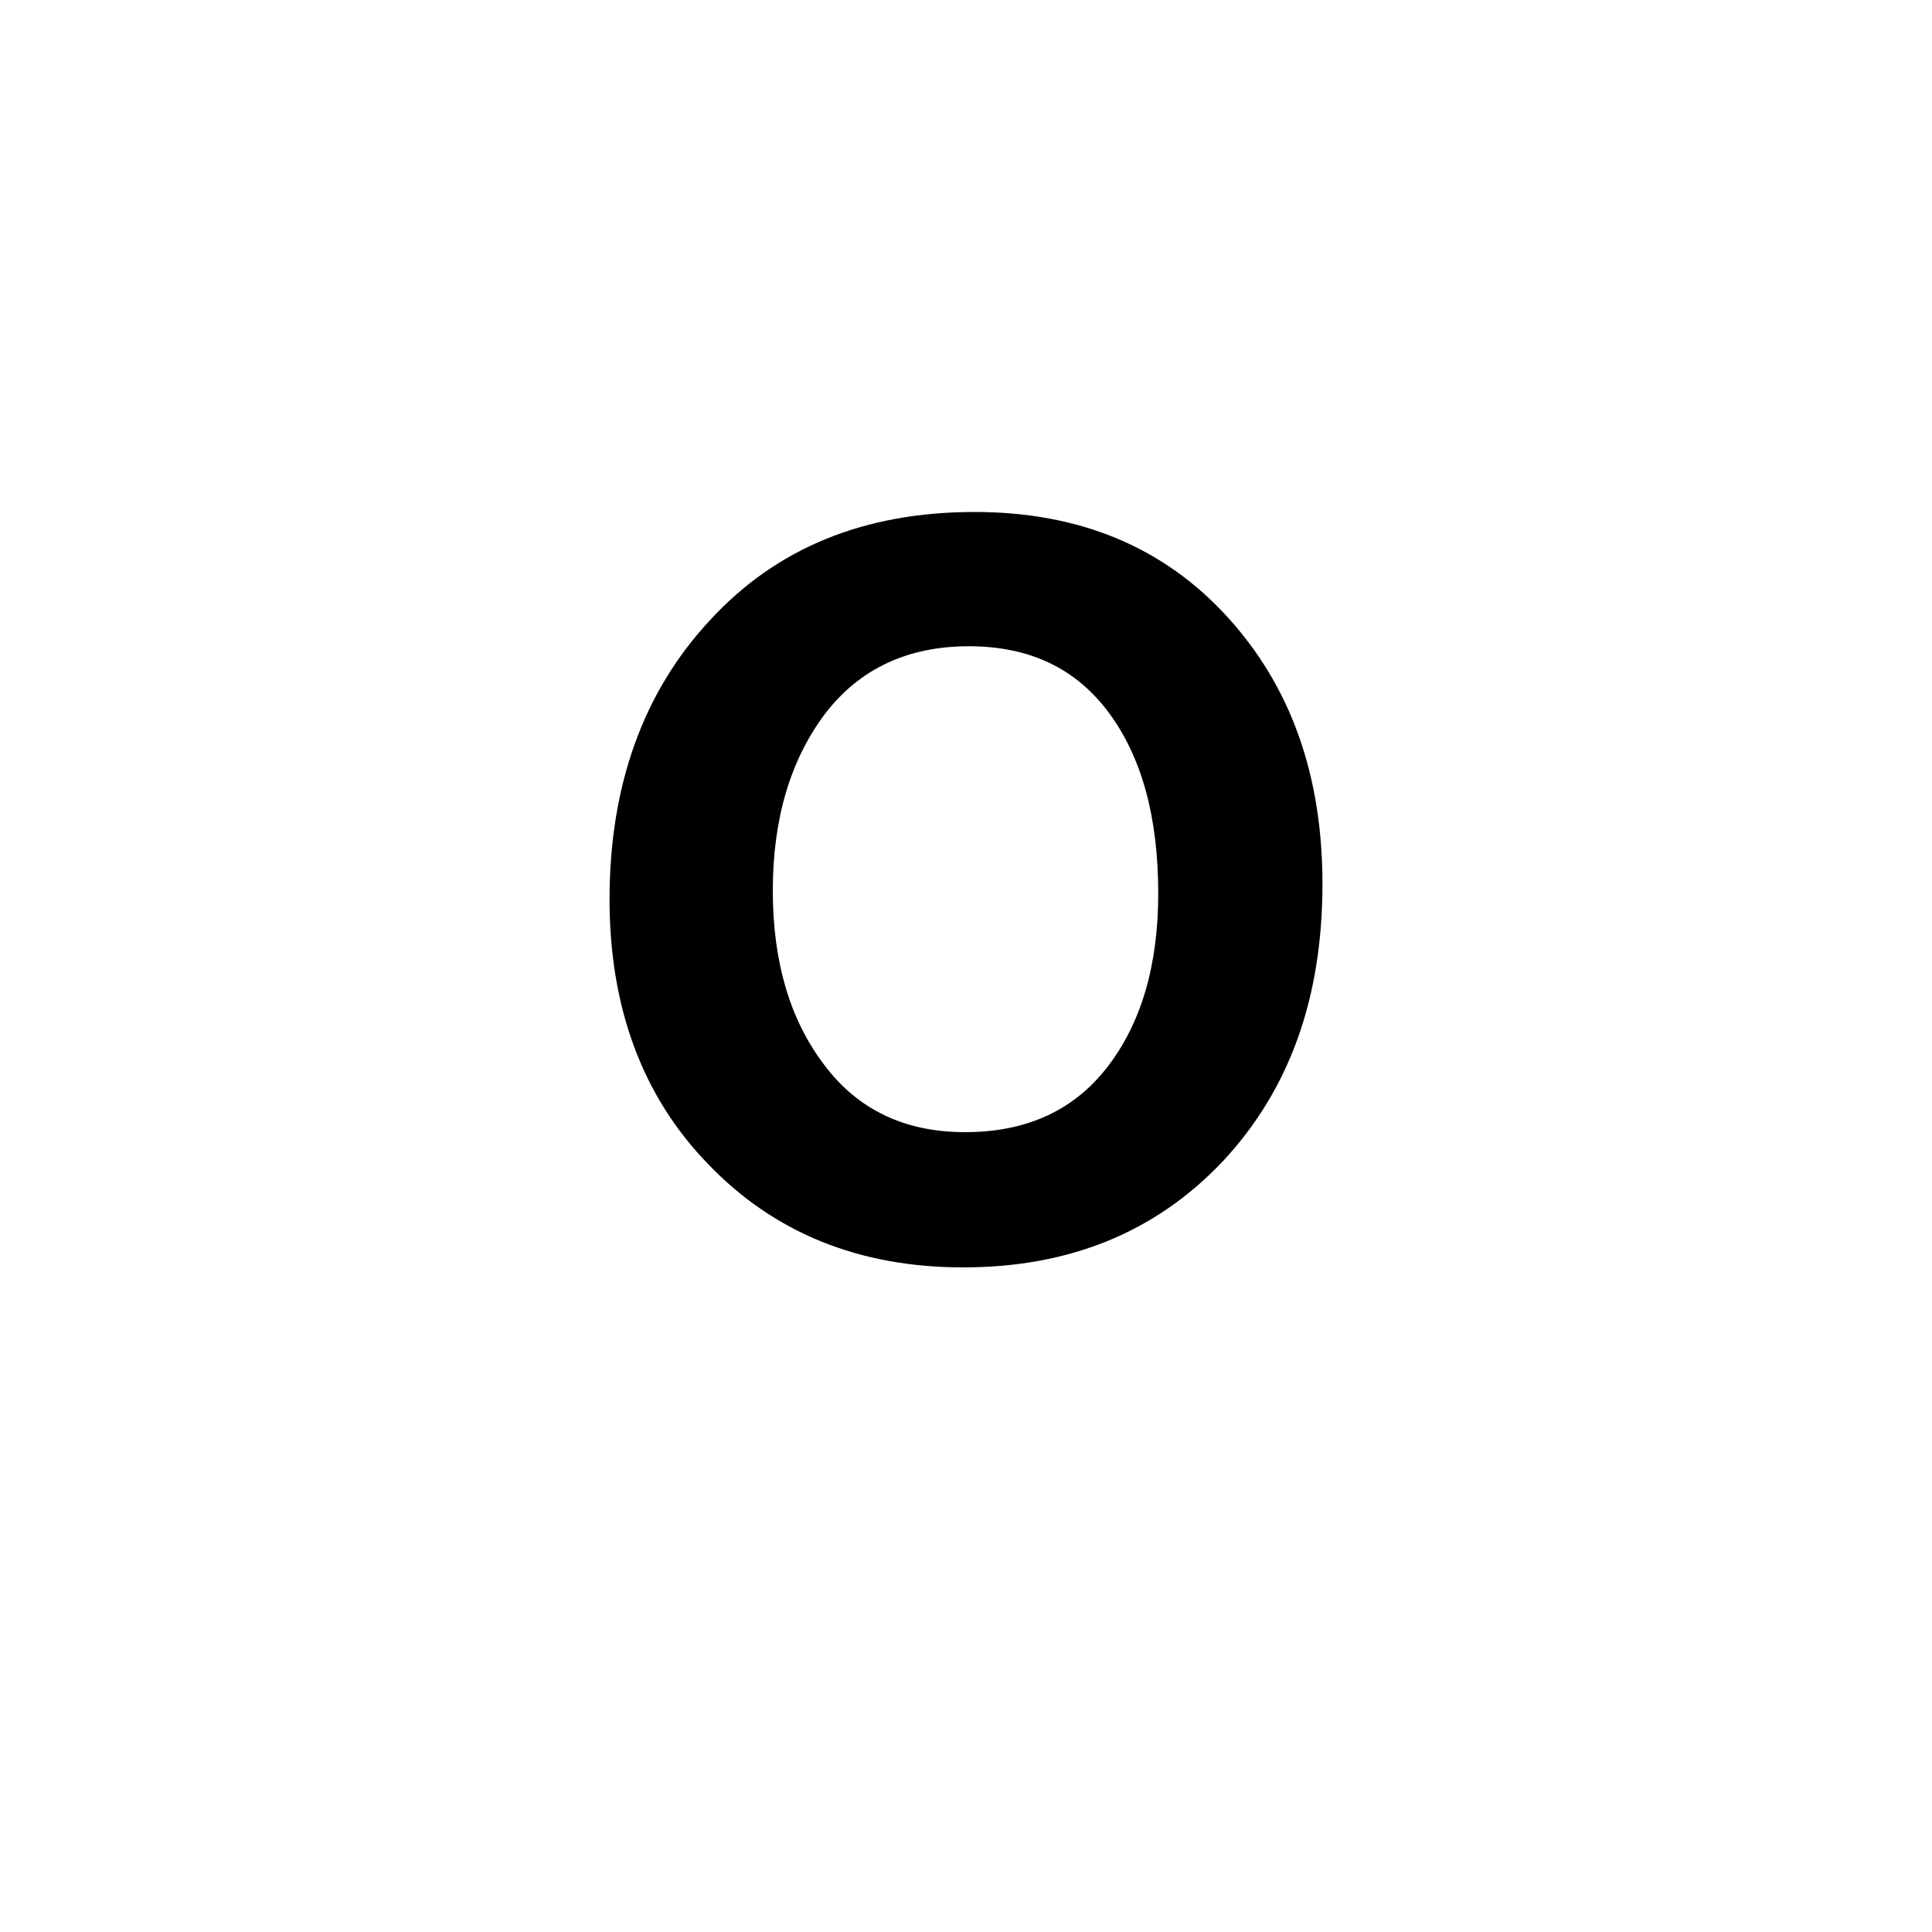
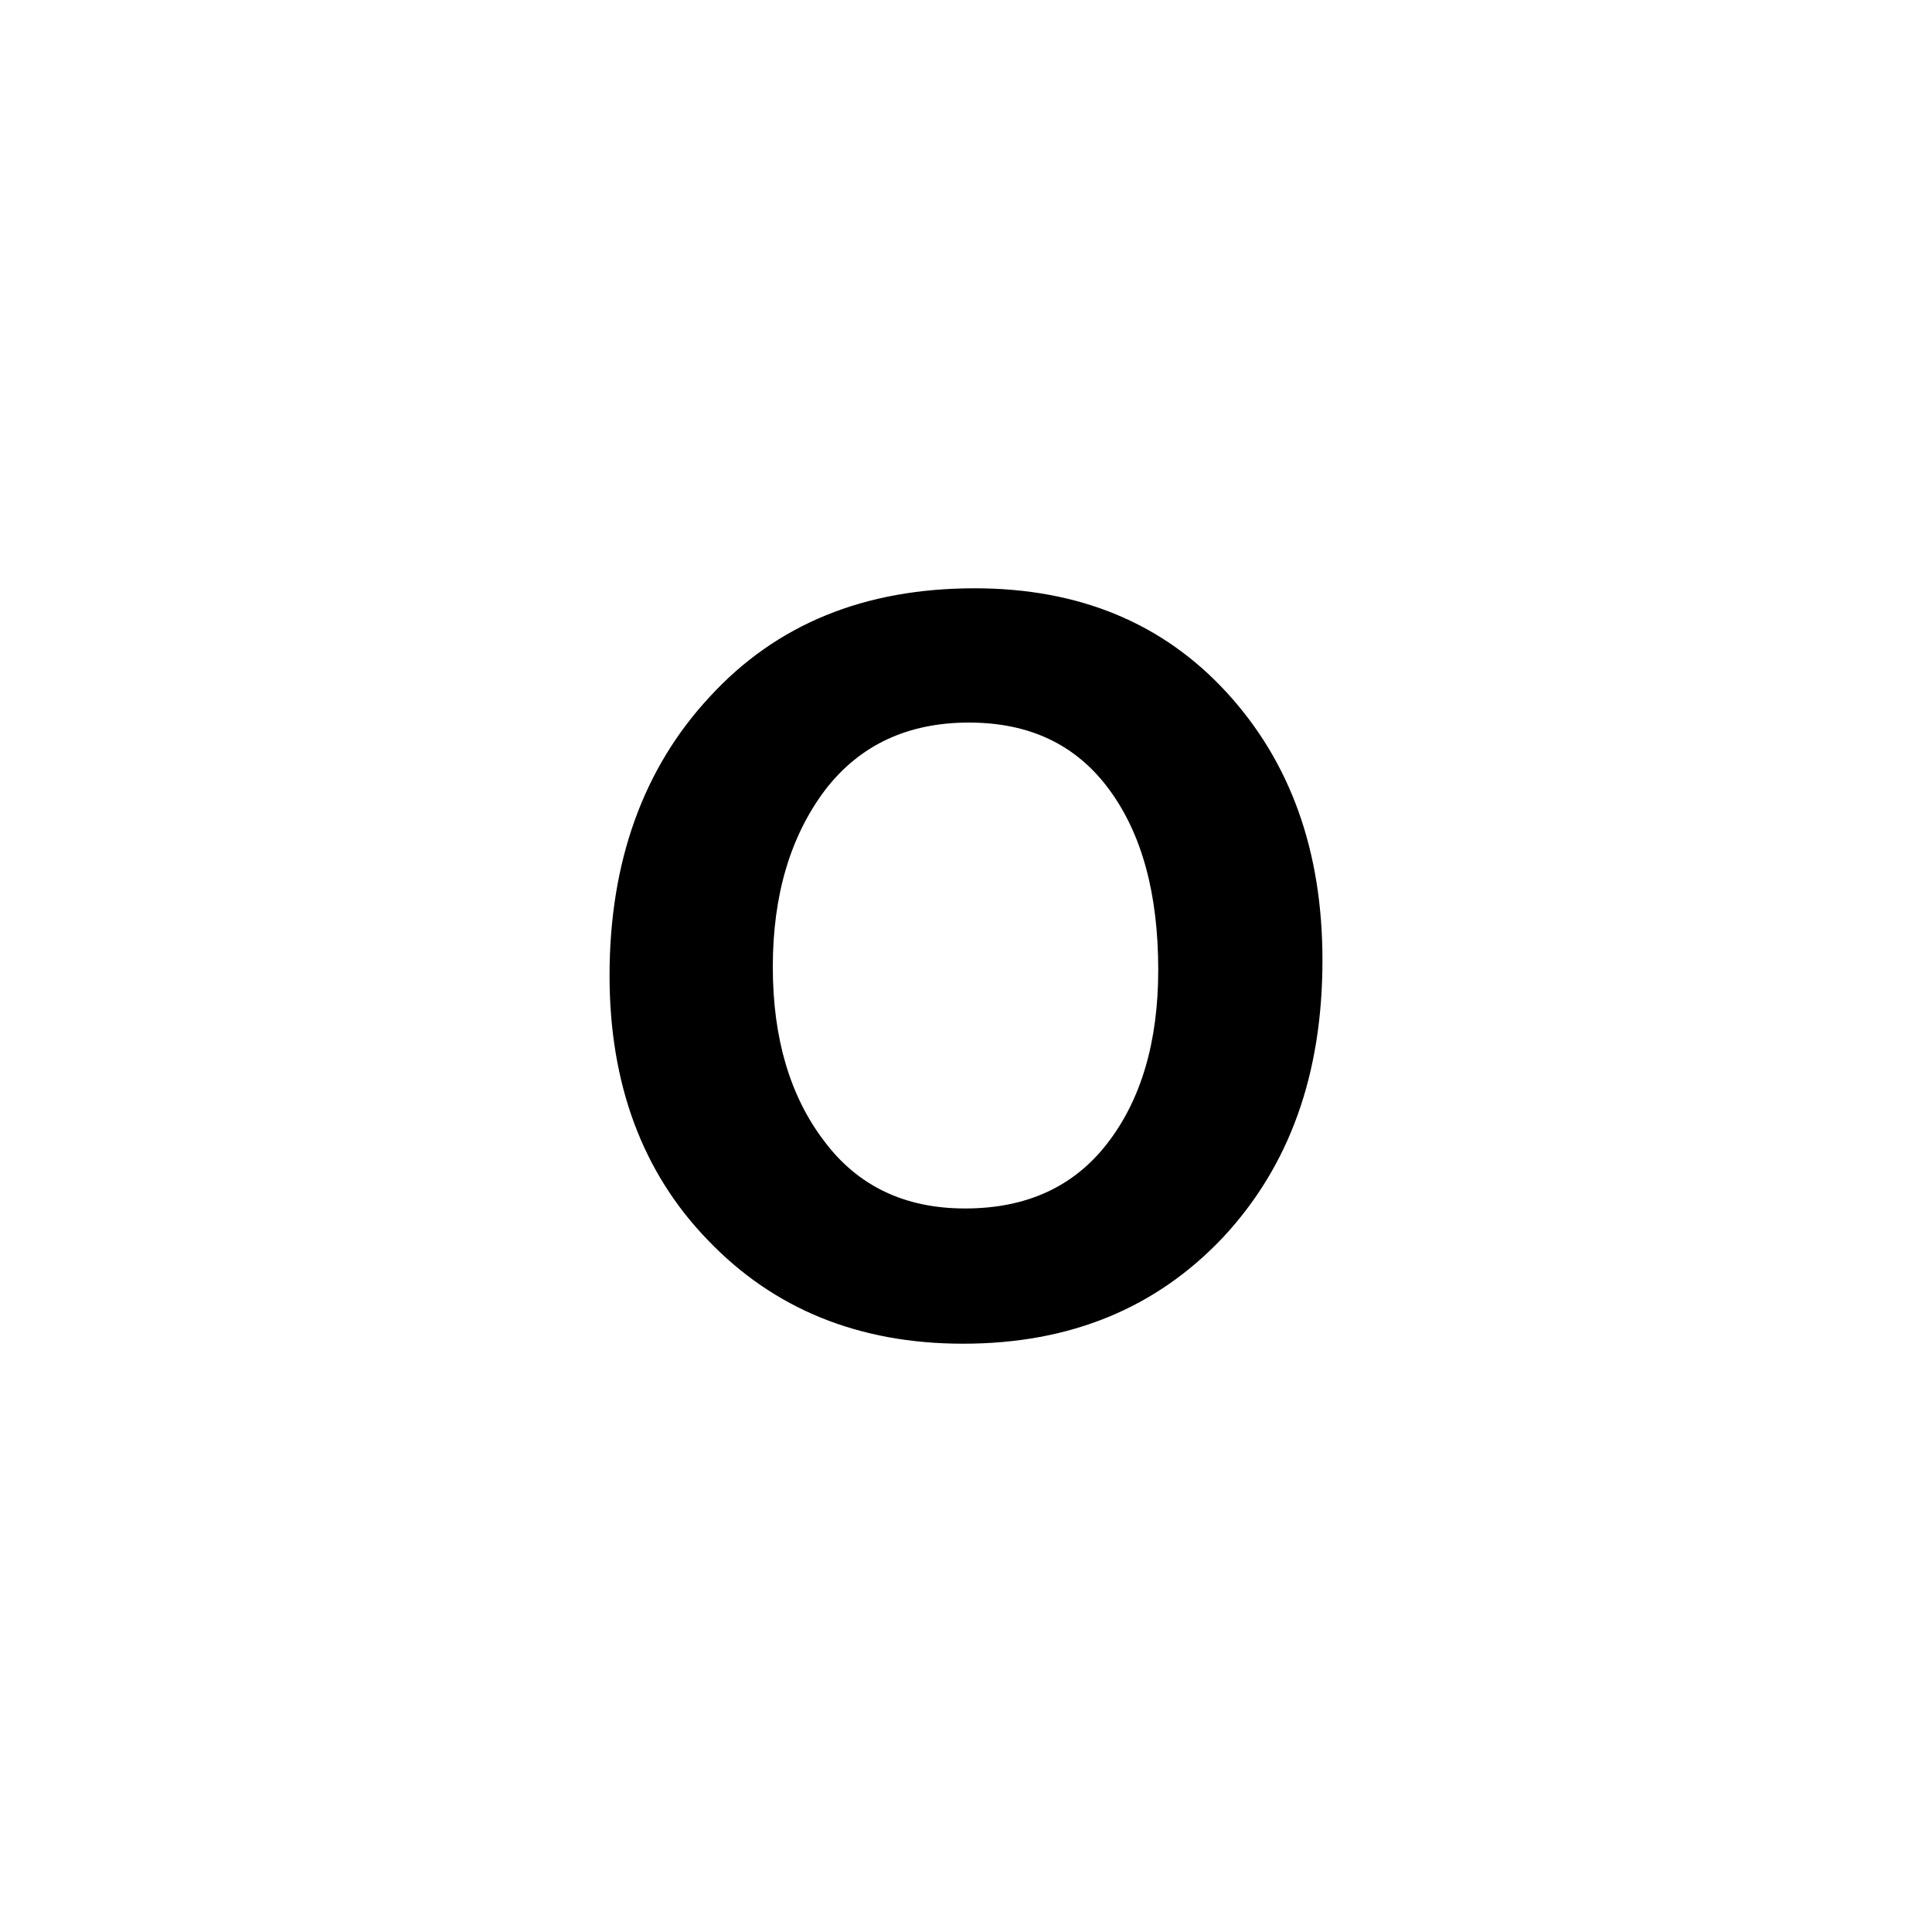
<svg xmlns="http://www.w3.org/2000/svg" version="1.1" id="图层_1" x="0px" y="0px" width="200px" height="200px" viewBox="0 0 200 200" style="enable-background:new 0 0 200 200;" xml:space="preserve">
  <g id="XMLID_3_">
-     <path id="XMLID_4_" d="M63.1,93.1c0-11.8,3.5-21.5,10.4-28.9C80.4,56.7,89.5,53,100.9,53c10.8,0,19.5,3.6,26.1,10.8   c6.6,7.2,9.9,16.4,9.9,27.7c0,11.8-3.4,21.3-10.3,28.7c-6.9,7.3-15.8,11-26.9,11c-10.8,0-19.6-3.6-26.4-10.7   C66.5,113.5,63.1,104.3,63.1,93.1z M80,92.2c0,7.4,1.8,13.4,5.3,18c3.5,4.7,8.4,7,14.6,7c6.3,0,11.2-2.2,14.7-6.7s5.3-10.5,5.3-18   c0-7.9-1.7-14.1-5.1-18.7c-3.4-4.6-8.2-6.9-14.5-6.9c-6.3,0-11.3,2.3-14.9,7C81.8,78.7,80,84.8,80,92.2z" />
+     <path id="XMLID_4_" d="M63.1,101c0-11.8,3.5-21.5,10.4-28.9c6.9-7.5,16-11.2,27.4-11.2c10.8,0,19.5,3.6,26.1,10.8   c6.6,7.2,9.9,16.4,9.9,27.7c0,11.8-3.4,21.3-10.3,28.7c-6.9,7.3-15.8,11-26.9,11c-10.8,0-19.6-3.6-26.4-10.7   C66.5,121.4,63.1,112.2,63.1,101z M80,100.1c0,7.4,1.8,13.4,5.3,18c3.5,4.7,8.4,7,14.6,7c6.3,0,11.2-2.2,14.7-6.7s5.3-10.5,5.3-18   c0-7.9-1.7-14.1-5.1-18.7c-3.4-4.6-8.2-6.9-14.5-6.9s-11.3,2.3-14.9,7C81.8,86.6,80,92.7,80,100.1z" />
  </g>
</svg>
